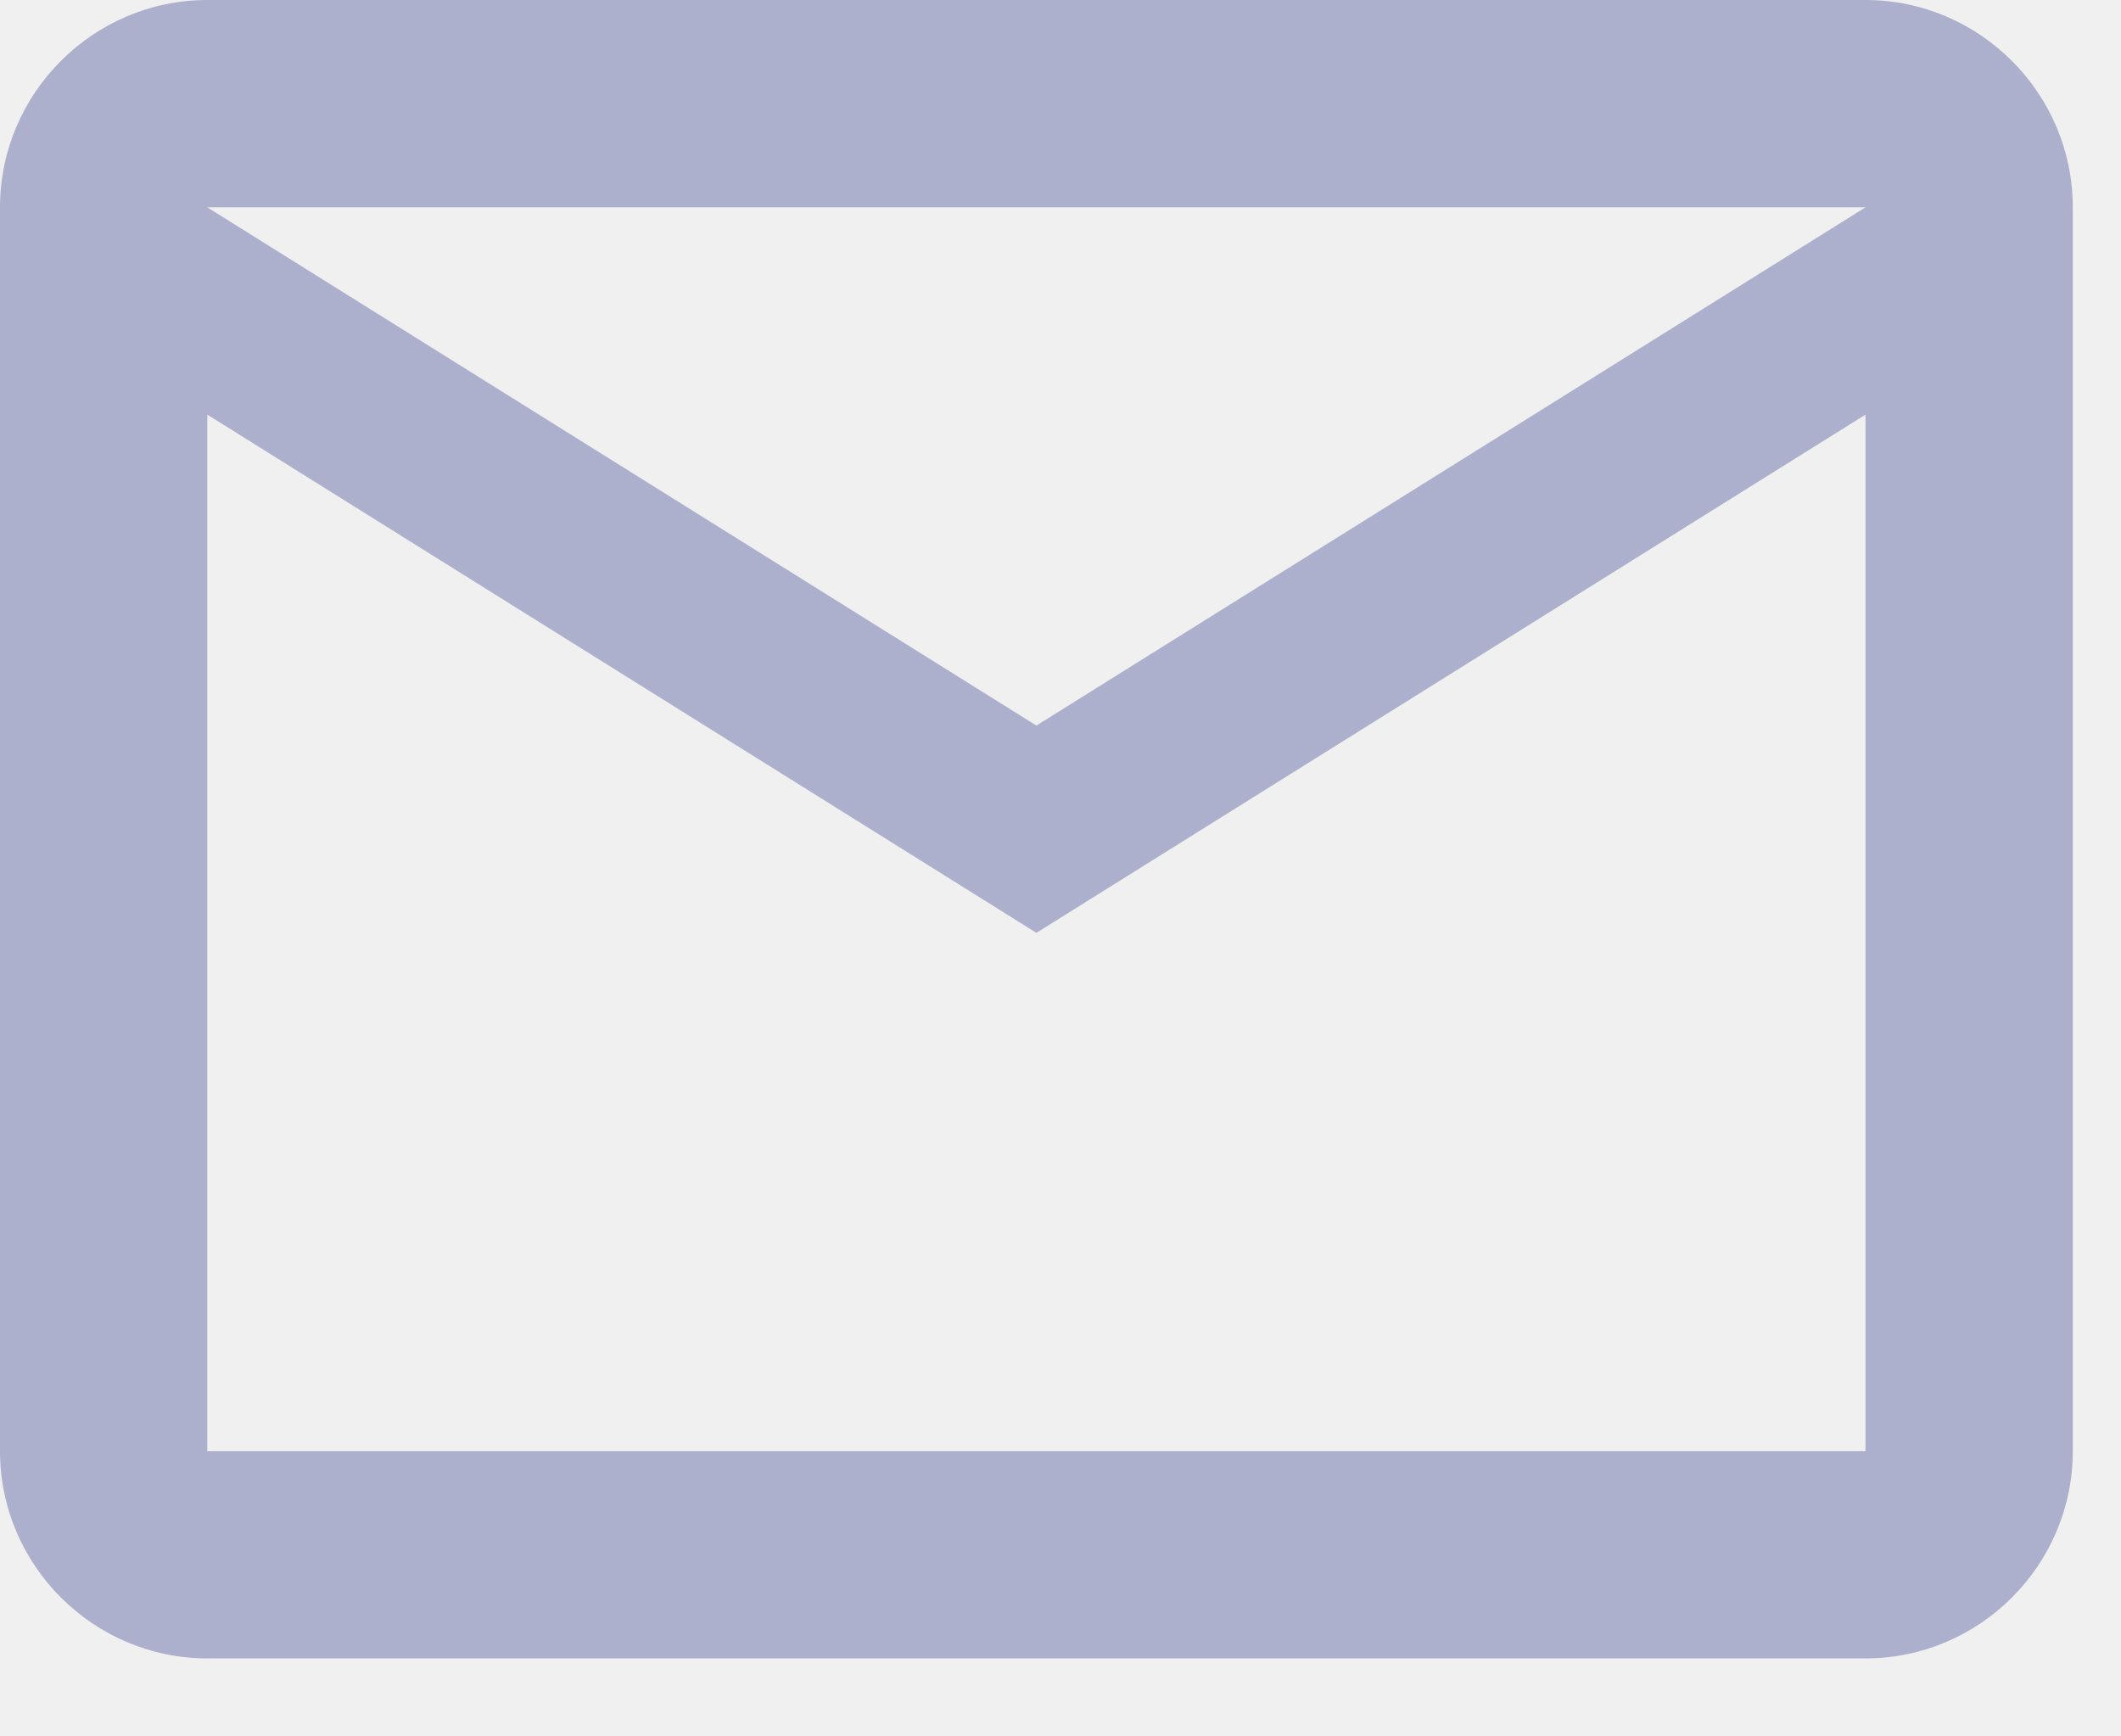
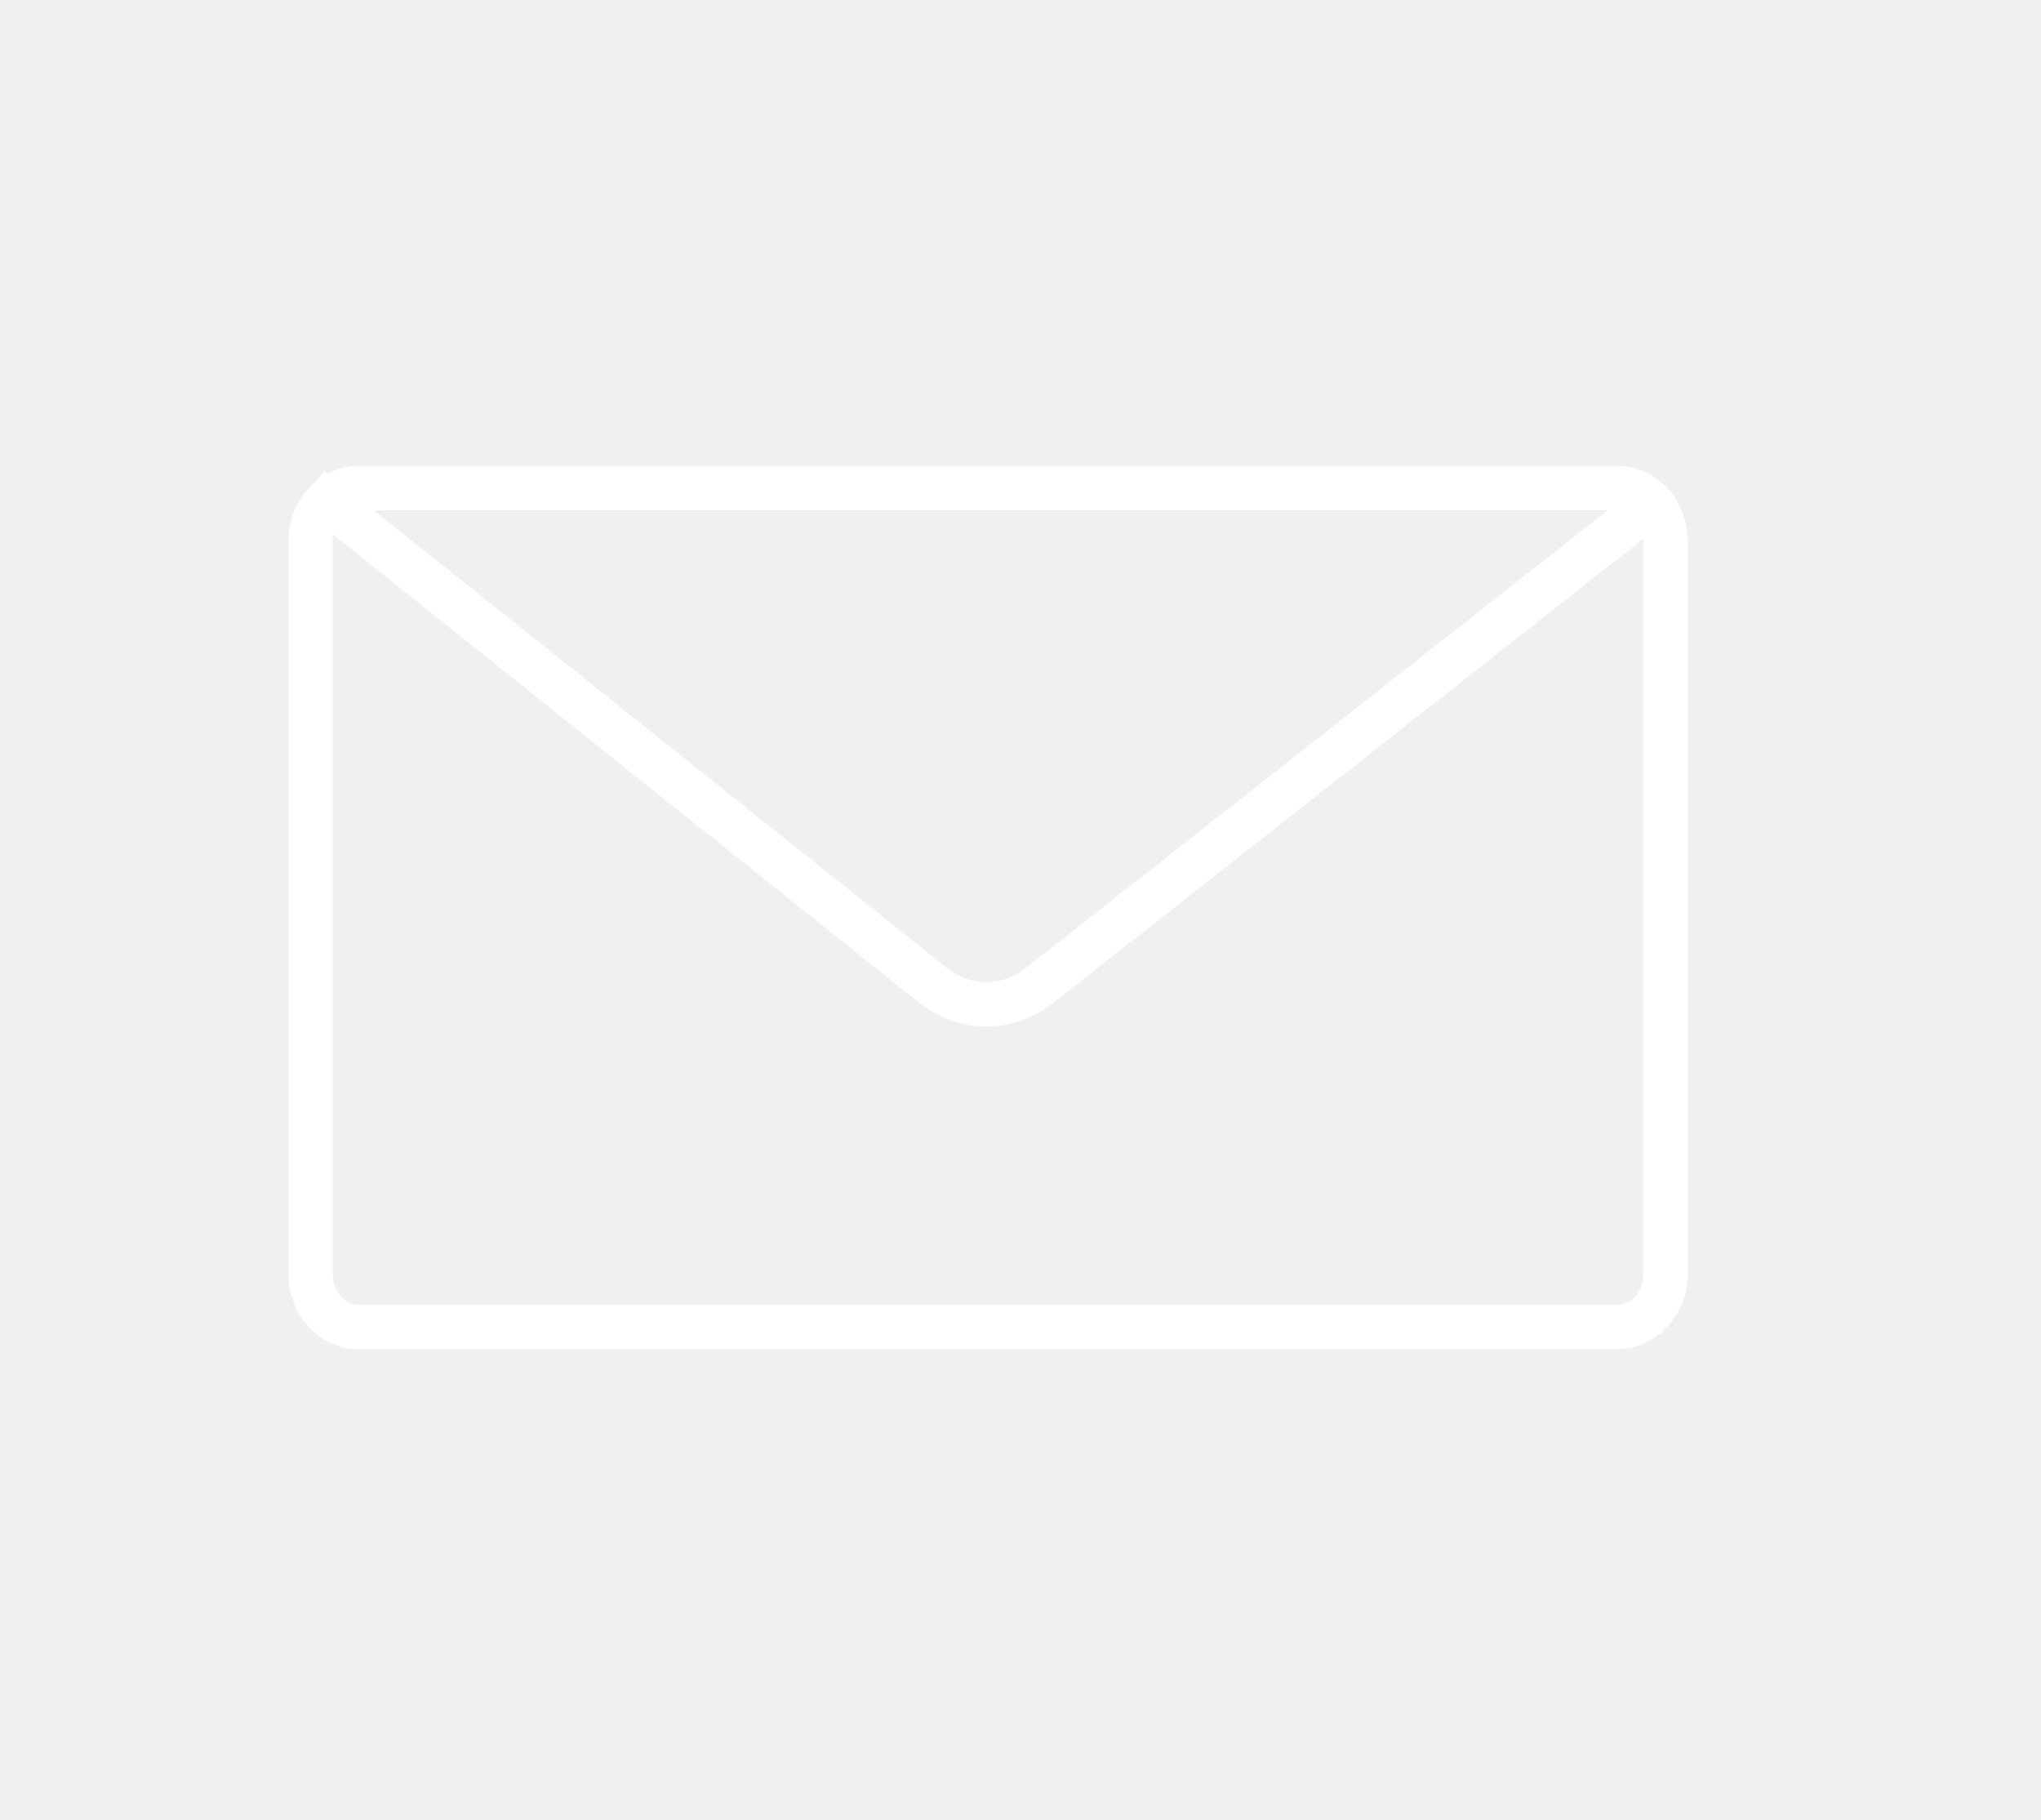
- <svg xmlns="http://www.w3.org/2000/svg" width="22" height="18" viewBox="0 0 22 18" fill="none">
-   <path d="M21.5 2.15C21.5 0.968 20.533 0 19.35 0H2.15C0.968 0 0 0.968 0 2.15V15.05C0 16.233 0.968 17.2 2.15 17.2H19.35C20.533 17.2 21.5 16.233 21.5 15.05V2.15ZM19.35 2.15L10.75 7.525L2.15 2.15H19.35ZM19.35 15.05H2.15V4.3L10.75 9.675L19.35 4.3V15.05Z" fill="#ADB0CD" />
+ <svg xmlns="http://www.w3.org/2000/svg" width="46" height="41" viewBox="0 0 46 41" fill="none">
+   <path d="M36.45 11H8.087C7.487 11 7 11.532 7 12.189V28.715C7 29.372 7.487 29.904 8.087 29.904H36.45C37.05 29.904 37.537 29.372 37.537 28.715V12.189C37.537 11.532 37.05 11 36.45 11Z" stroke="white" stroke-miterlimit="10" />
+   <path d="M7 11L21 22.183C21.747 22.779 22.696 22.783 23.446 22.194L37.537 11.111" stroke="white" stroke-miterlimit="10" />
</svg>
